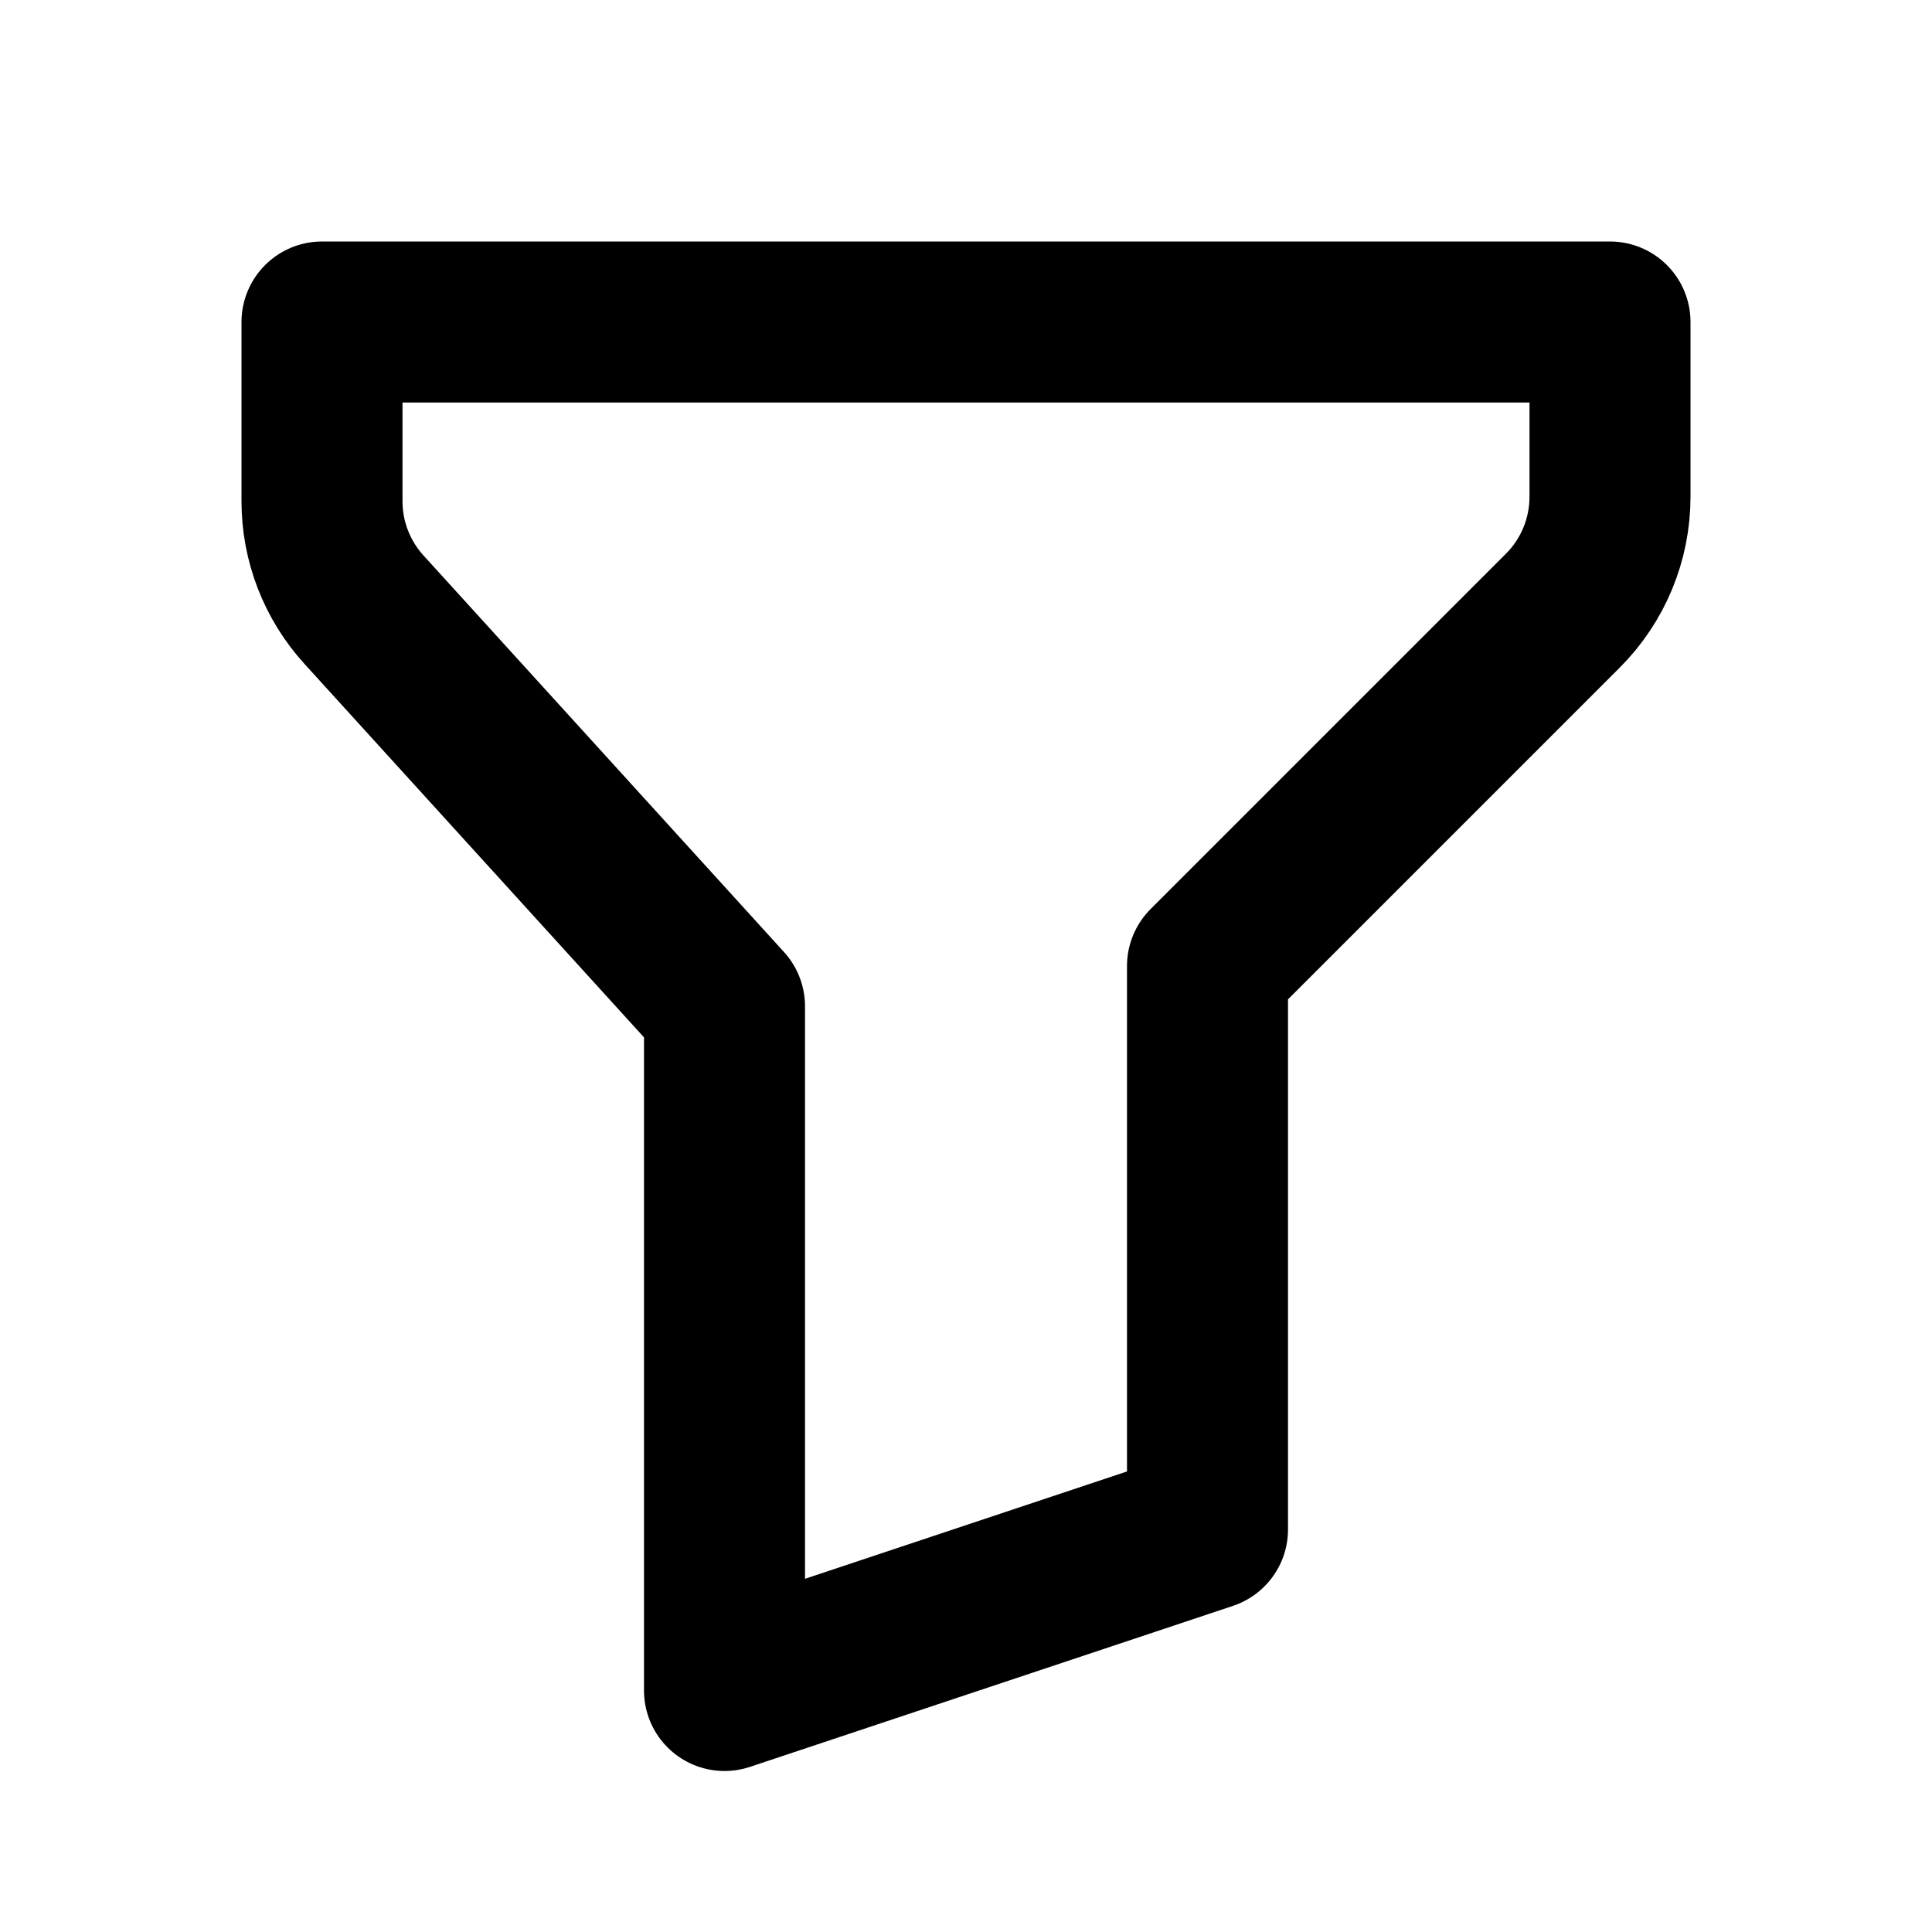
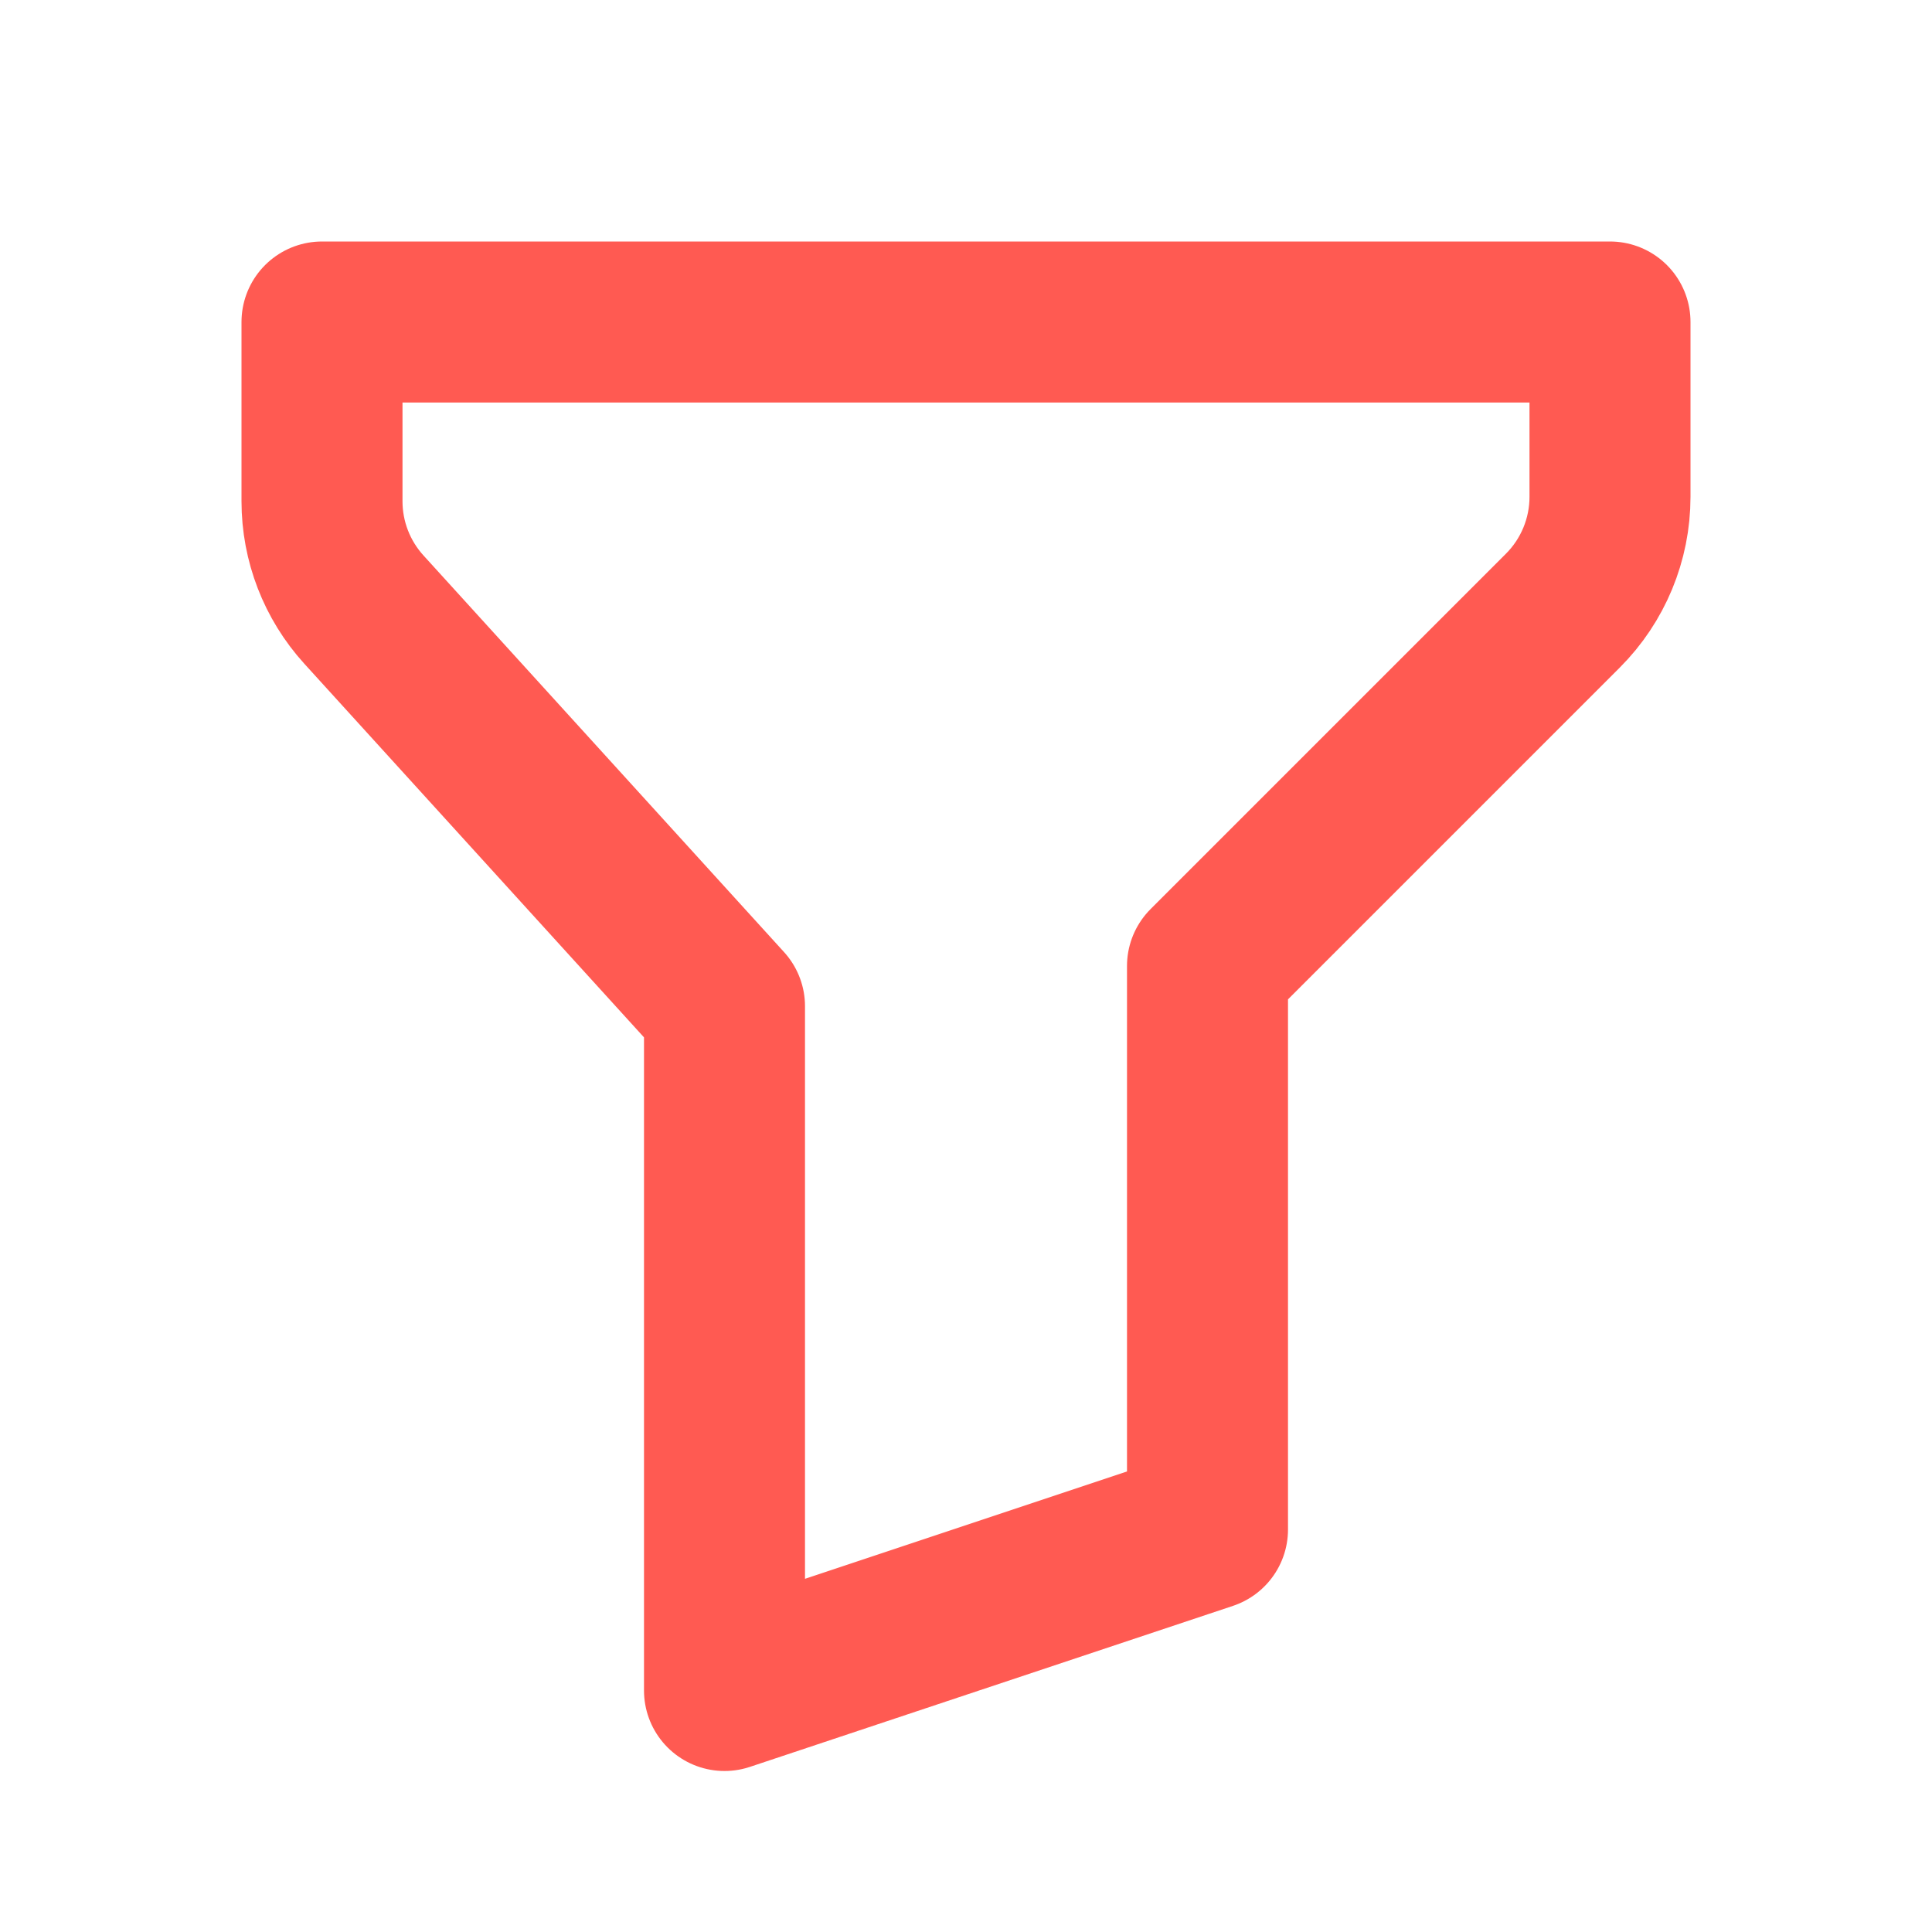
- <svg xmlns="http://www.w3.org/2000/svg" width="24" height="24" viewBox="0 0 24 24" fill="none" stroke="currentColor" stroke-width="2" stroke-linecap="round" stroke-linejoin="round" class="icon icon-tabler icons-tabler-outline icon-tabler-filter">
+ <svg xmlns="http://www.w3.org/2000/svg" width="24" height="24" viewBox="0 0 24 24" fill="none" stroke="#ff5a52" stroke-width="2" stroke-linecap="round" stroke-linejoin="round" class="icon icon-tabler icons-tabler-outline icon-tabler-filter">
  <path stroke="none" d="M0 0h24v24H0z" fill="none" />
  <path d="M4 4h16v2.172a2 2 0 0 1 -.586 1.414l-4.414 4.414v7l-6 2v-8.5l-4.48 -4.928a2 2 0 0 1 -.52 -1.345v-2.227" />
</svg>
